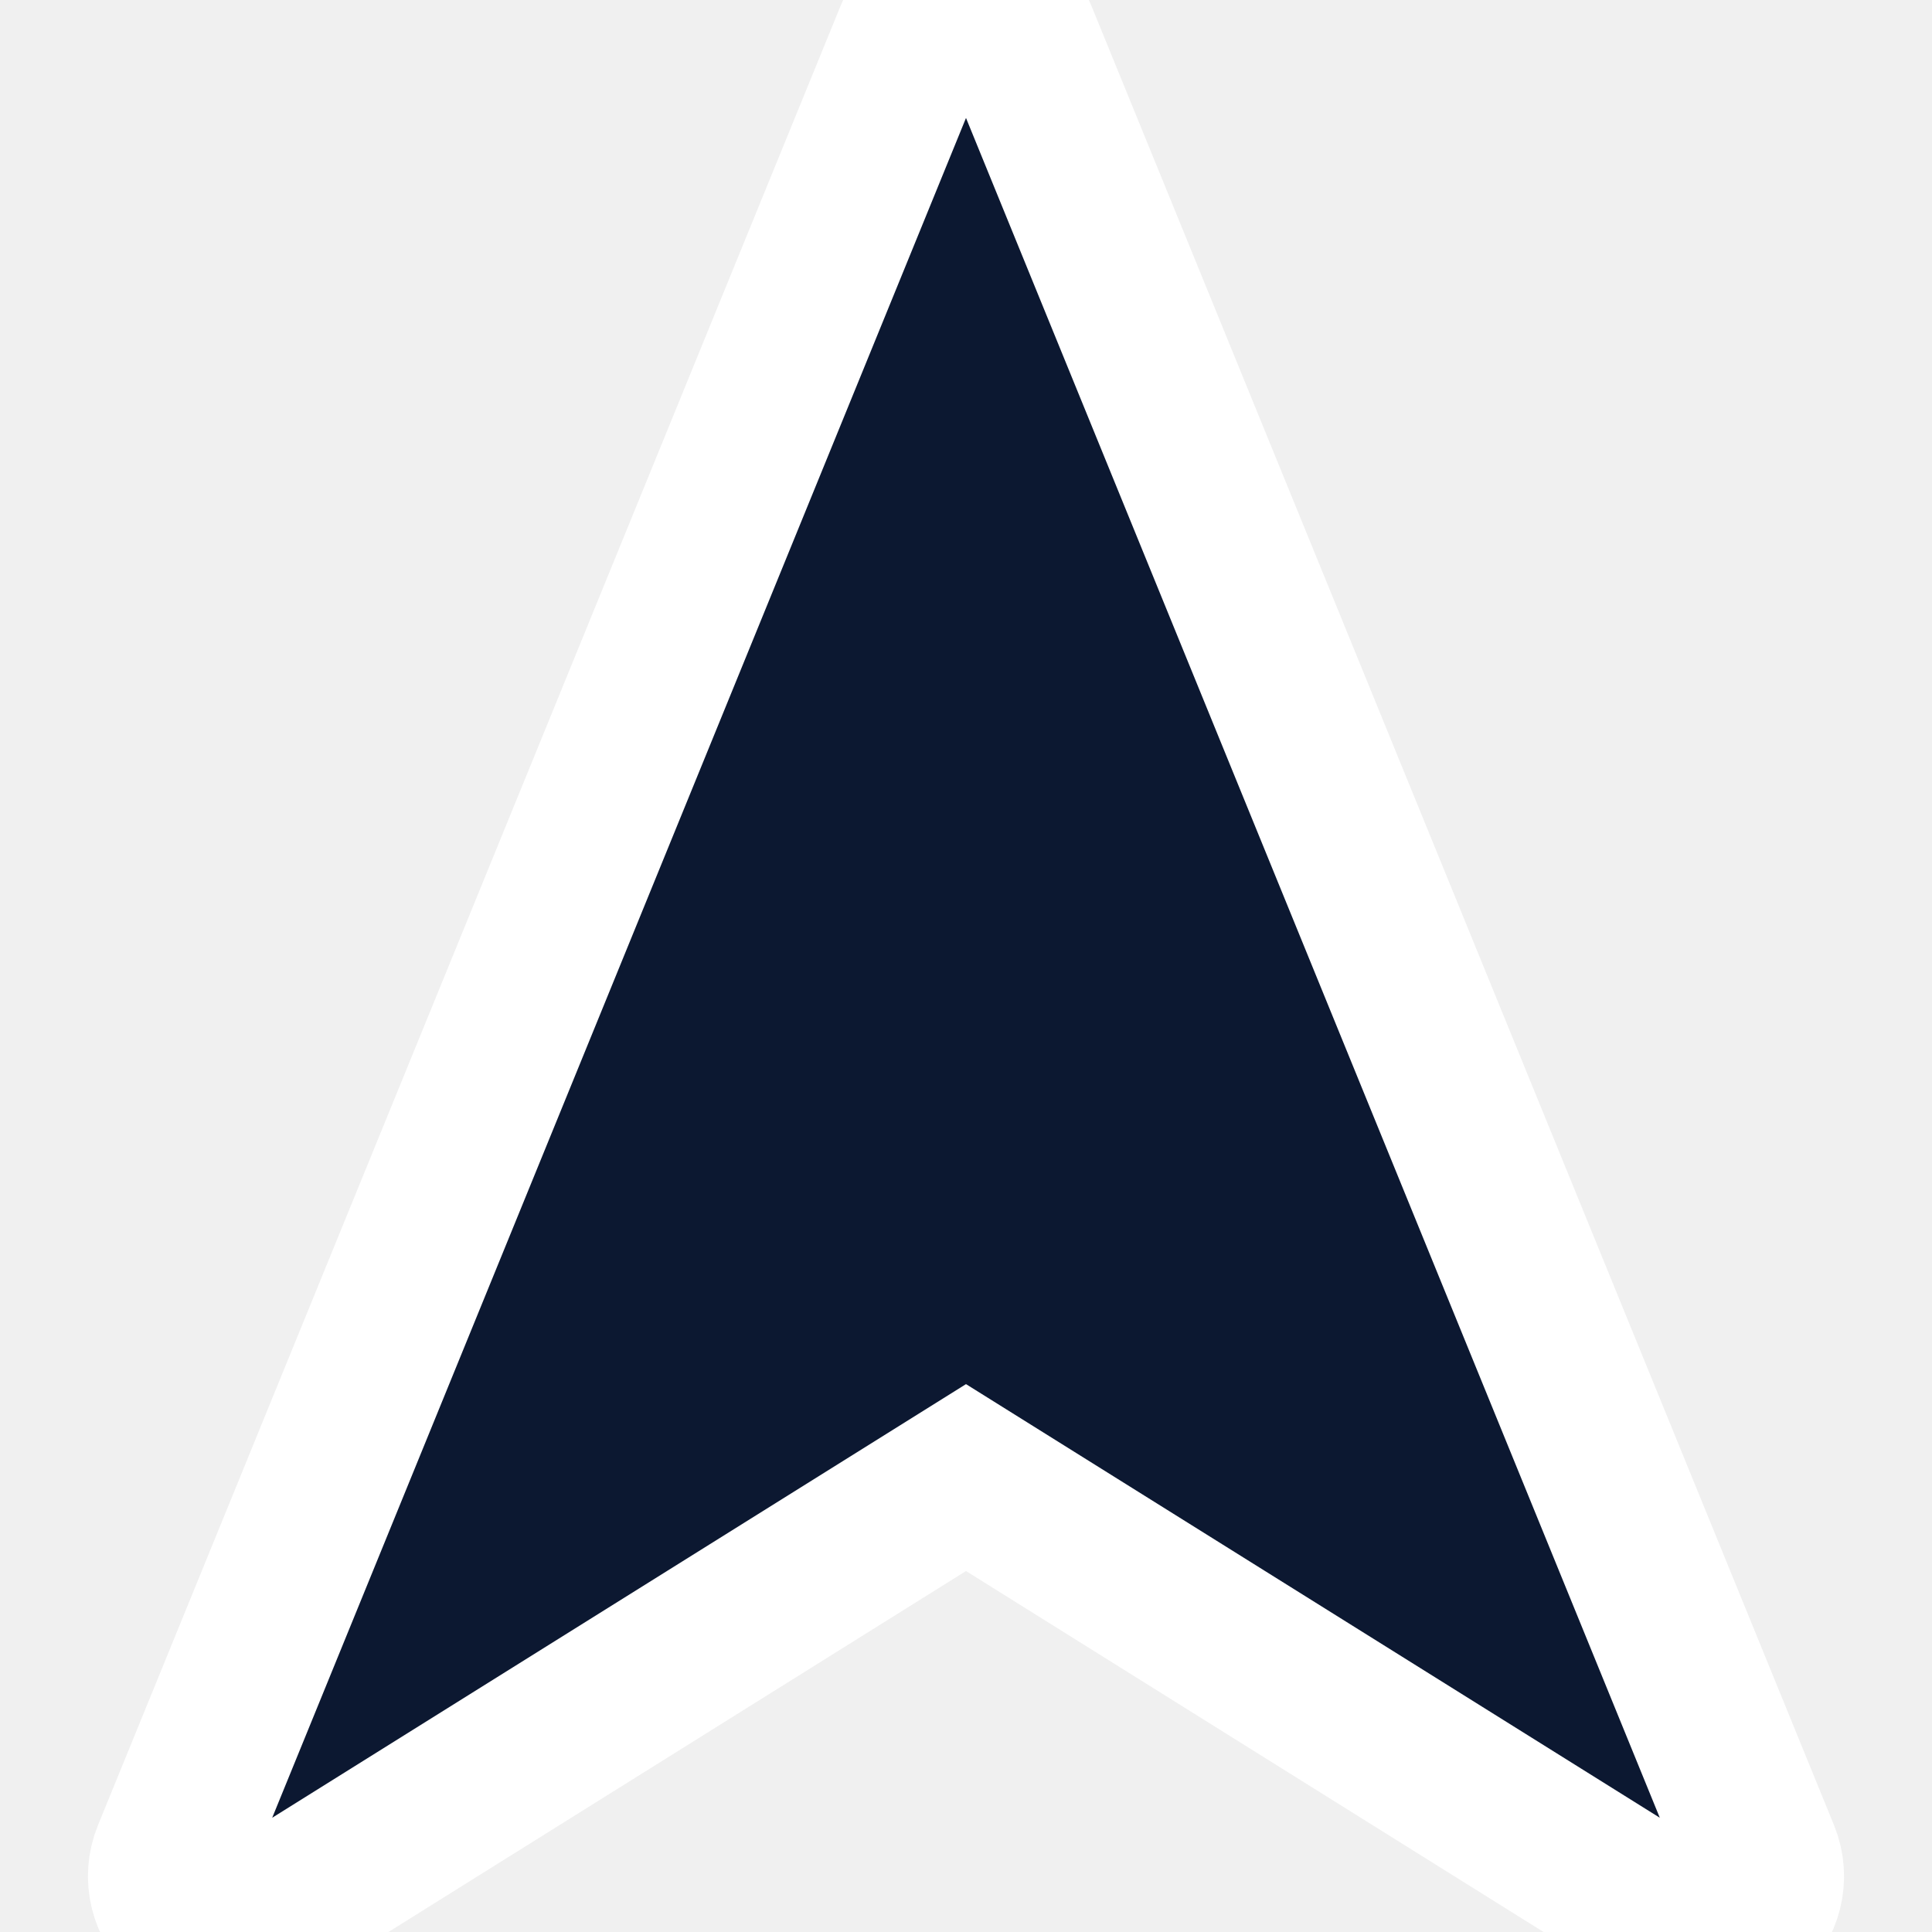
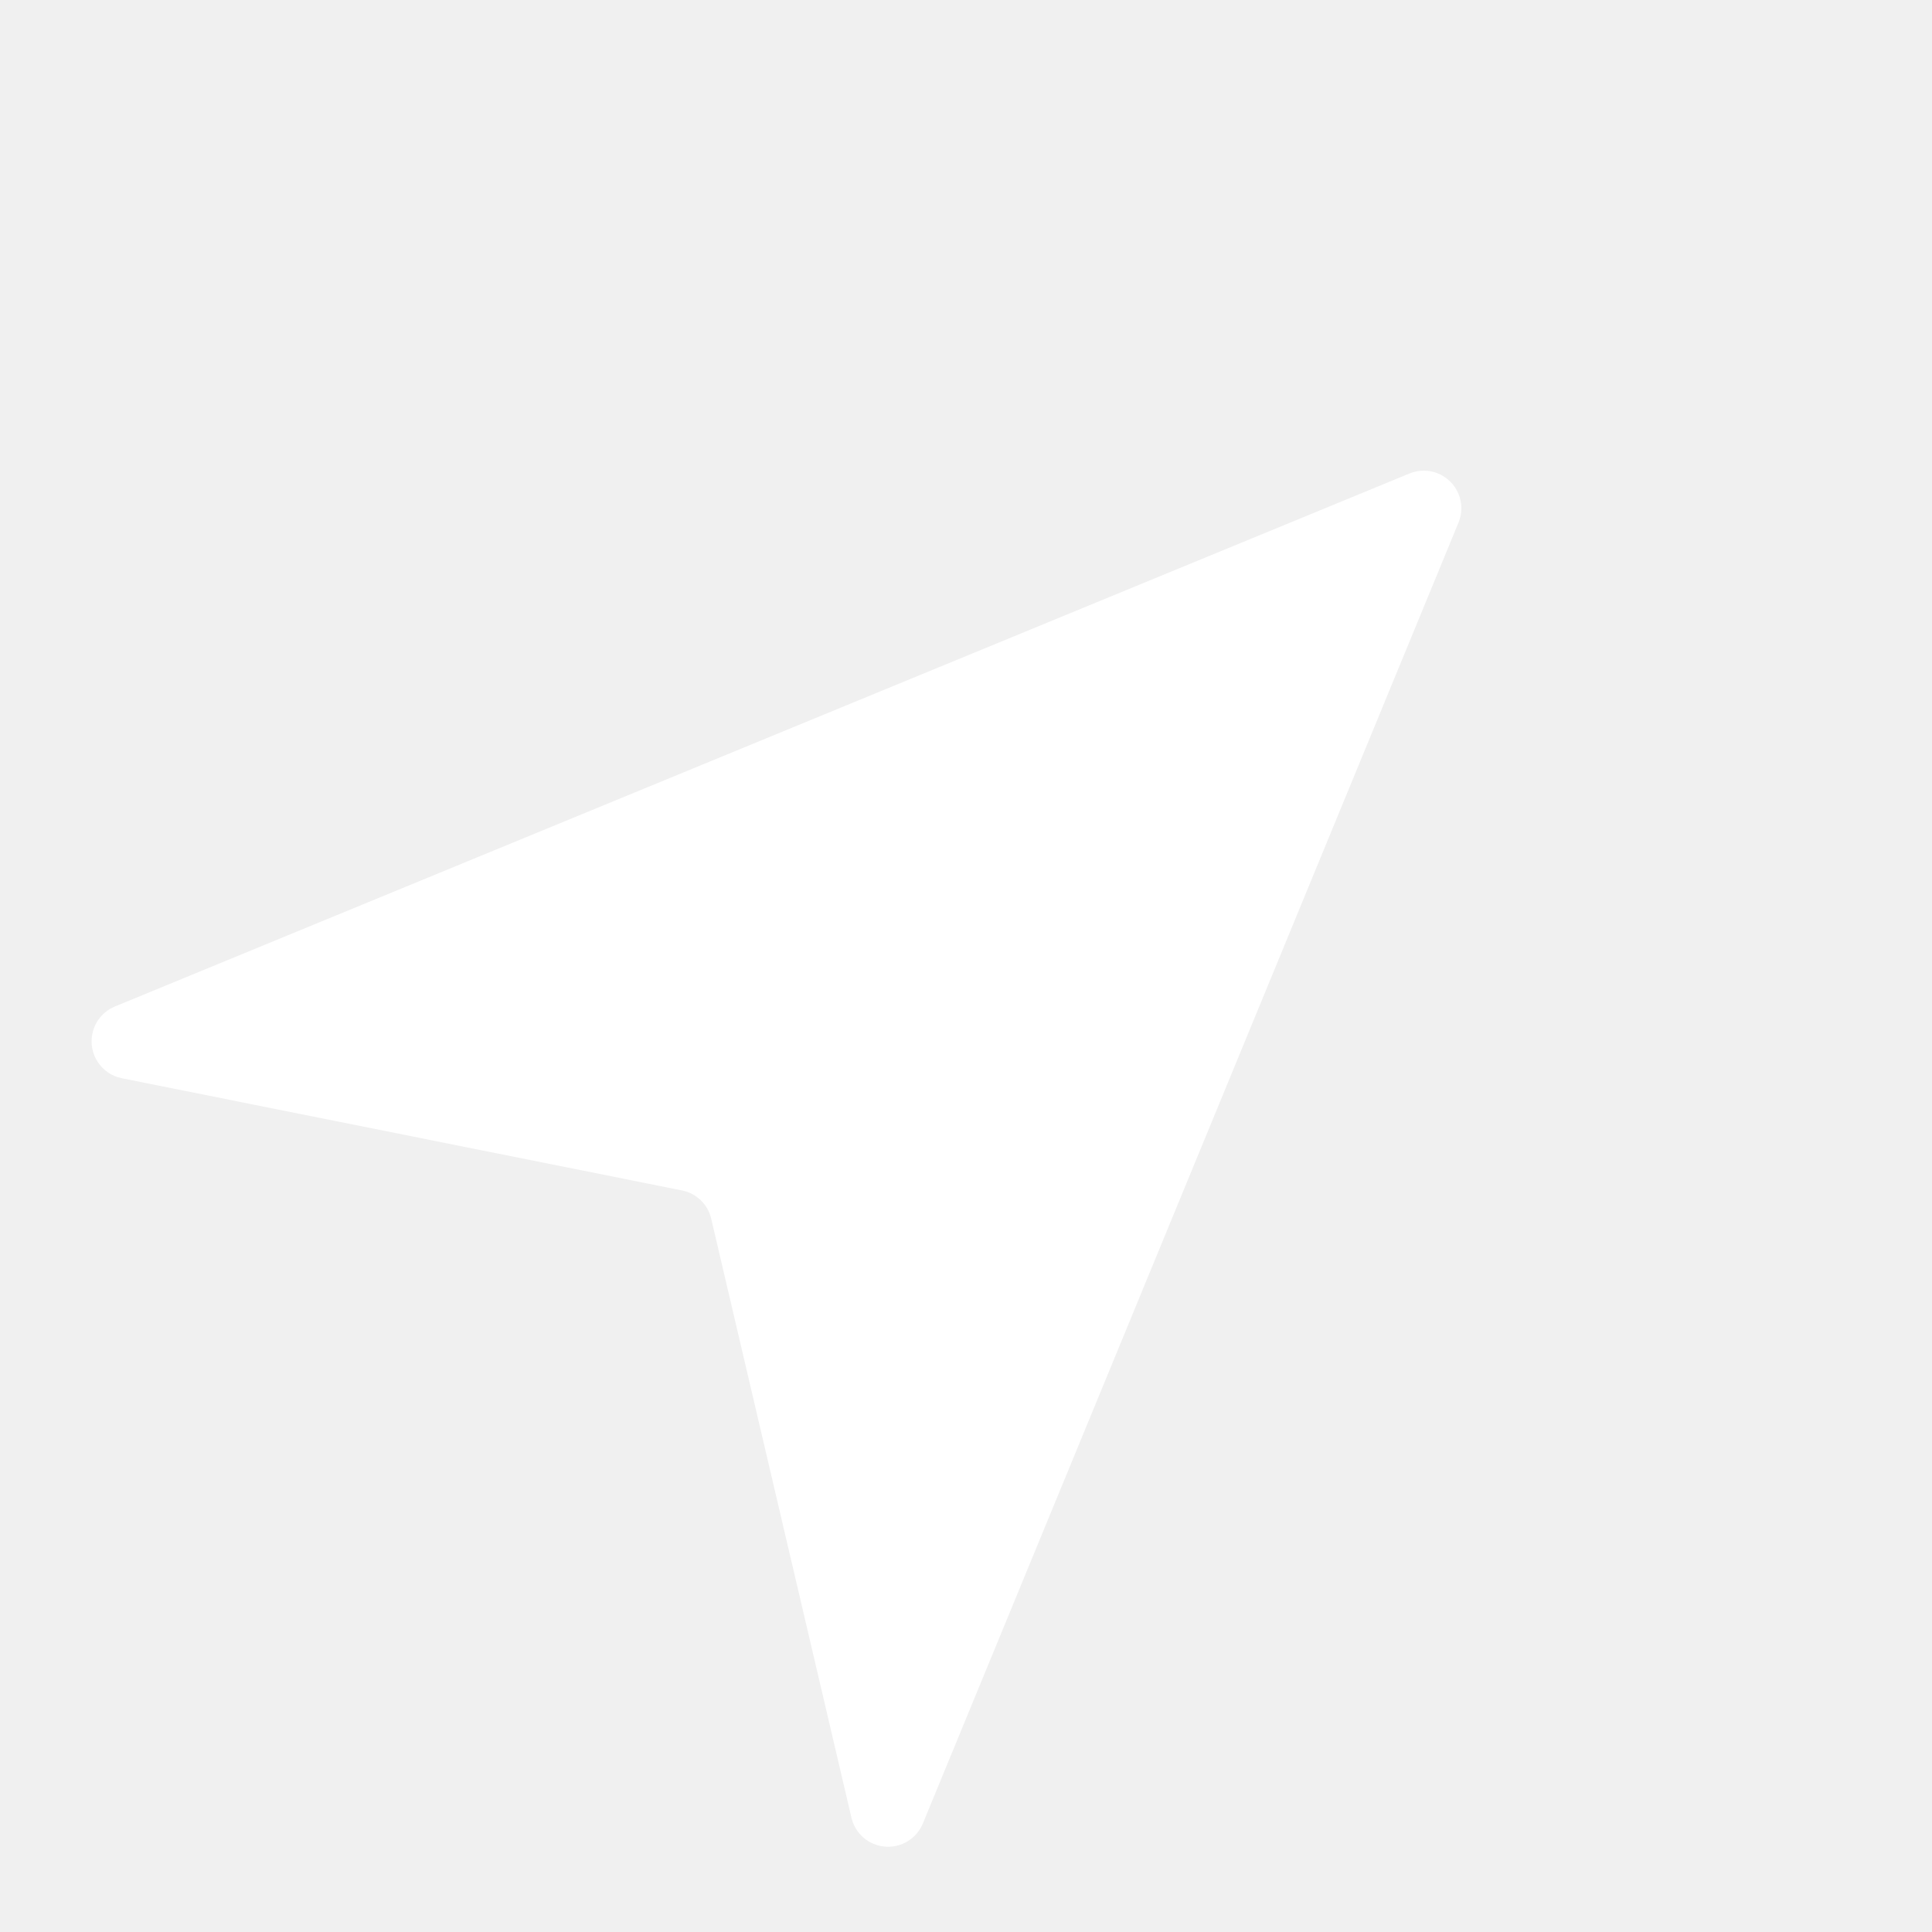
- <svg xmlns="http://www.w3.org/2000/svg" version="1.1" id="Capa_1" x="0px" y="0px" viewBox="0 0 512 512" style="enable-background:new 0 0 512 512;" xml:space="preserve" fill="#0C1831">
-   <g>
-     <g>
-       <path d="M466.598,491.65L269.674,9.188C267.406,3.631,262.001,0,256,0s-11.406,3.631-13.674,9.188L45.403,491.65     c-2.422,5.933-0.741,12.751,4.161,16.879c4.902,4.125,11.905,4.623,17.341,1.227L256,391.571l189.095,118.184     c2.407,1.505,5.121,2.245,7.825,2.245c3.401,0,6.786-1.172,9.516-3.472C467.339,504.401,469.02,497.582,466.598,491.65z" stroke="white" stroke-width="42" />
+ <svg xmlns="http://www.w3.org/2000/svg" width="29.168px" height="29.168px" viewBox="0 0 29.168 29.168" version="1.1">
+   <g id="Final-app" stroke="none" stroke-width="1" fill="none" fill-rule="evenodd">
+     <g id="Soldier-profile---completely-scrolled" transform="translate(-327.6811, -447.6811)" fill="#FFFFFF">
+       <g id="Group-6" transform="translate(32, 421)">
+         <g id="icon/32/full/arrow" transform="translate(310.2652, 41.2652) rotate(45) translate(-310.2652, -41.2652)translate(300.8902, 30.0152)">
+           <path d="M9.899,1.259 L18.068,20.864 C18.189,21.154 18.052,21.487 17.762,21.607 C17.593,21.678 17.4,21.662 17.244,21.565 L9.353,16.668 C9.164,16.55 8.924,16.554 8.738,16.678 L1.561,21.46 C1.3,21.634 0.947,21.563 0.773,21.302 C0.668,21.144 0.648,20.944 0.721,20.769 L8.851,1.259 C8.971,0.969 9.304,0.832 9.594,0.953 C9.732,1.01 9.842,1.12 9.899,1.259 Z" id="Triangle" />
+         </g>
+       </g>
    </g>
  </g>
</svg>
